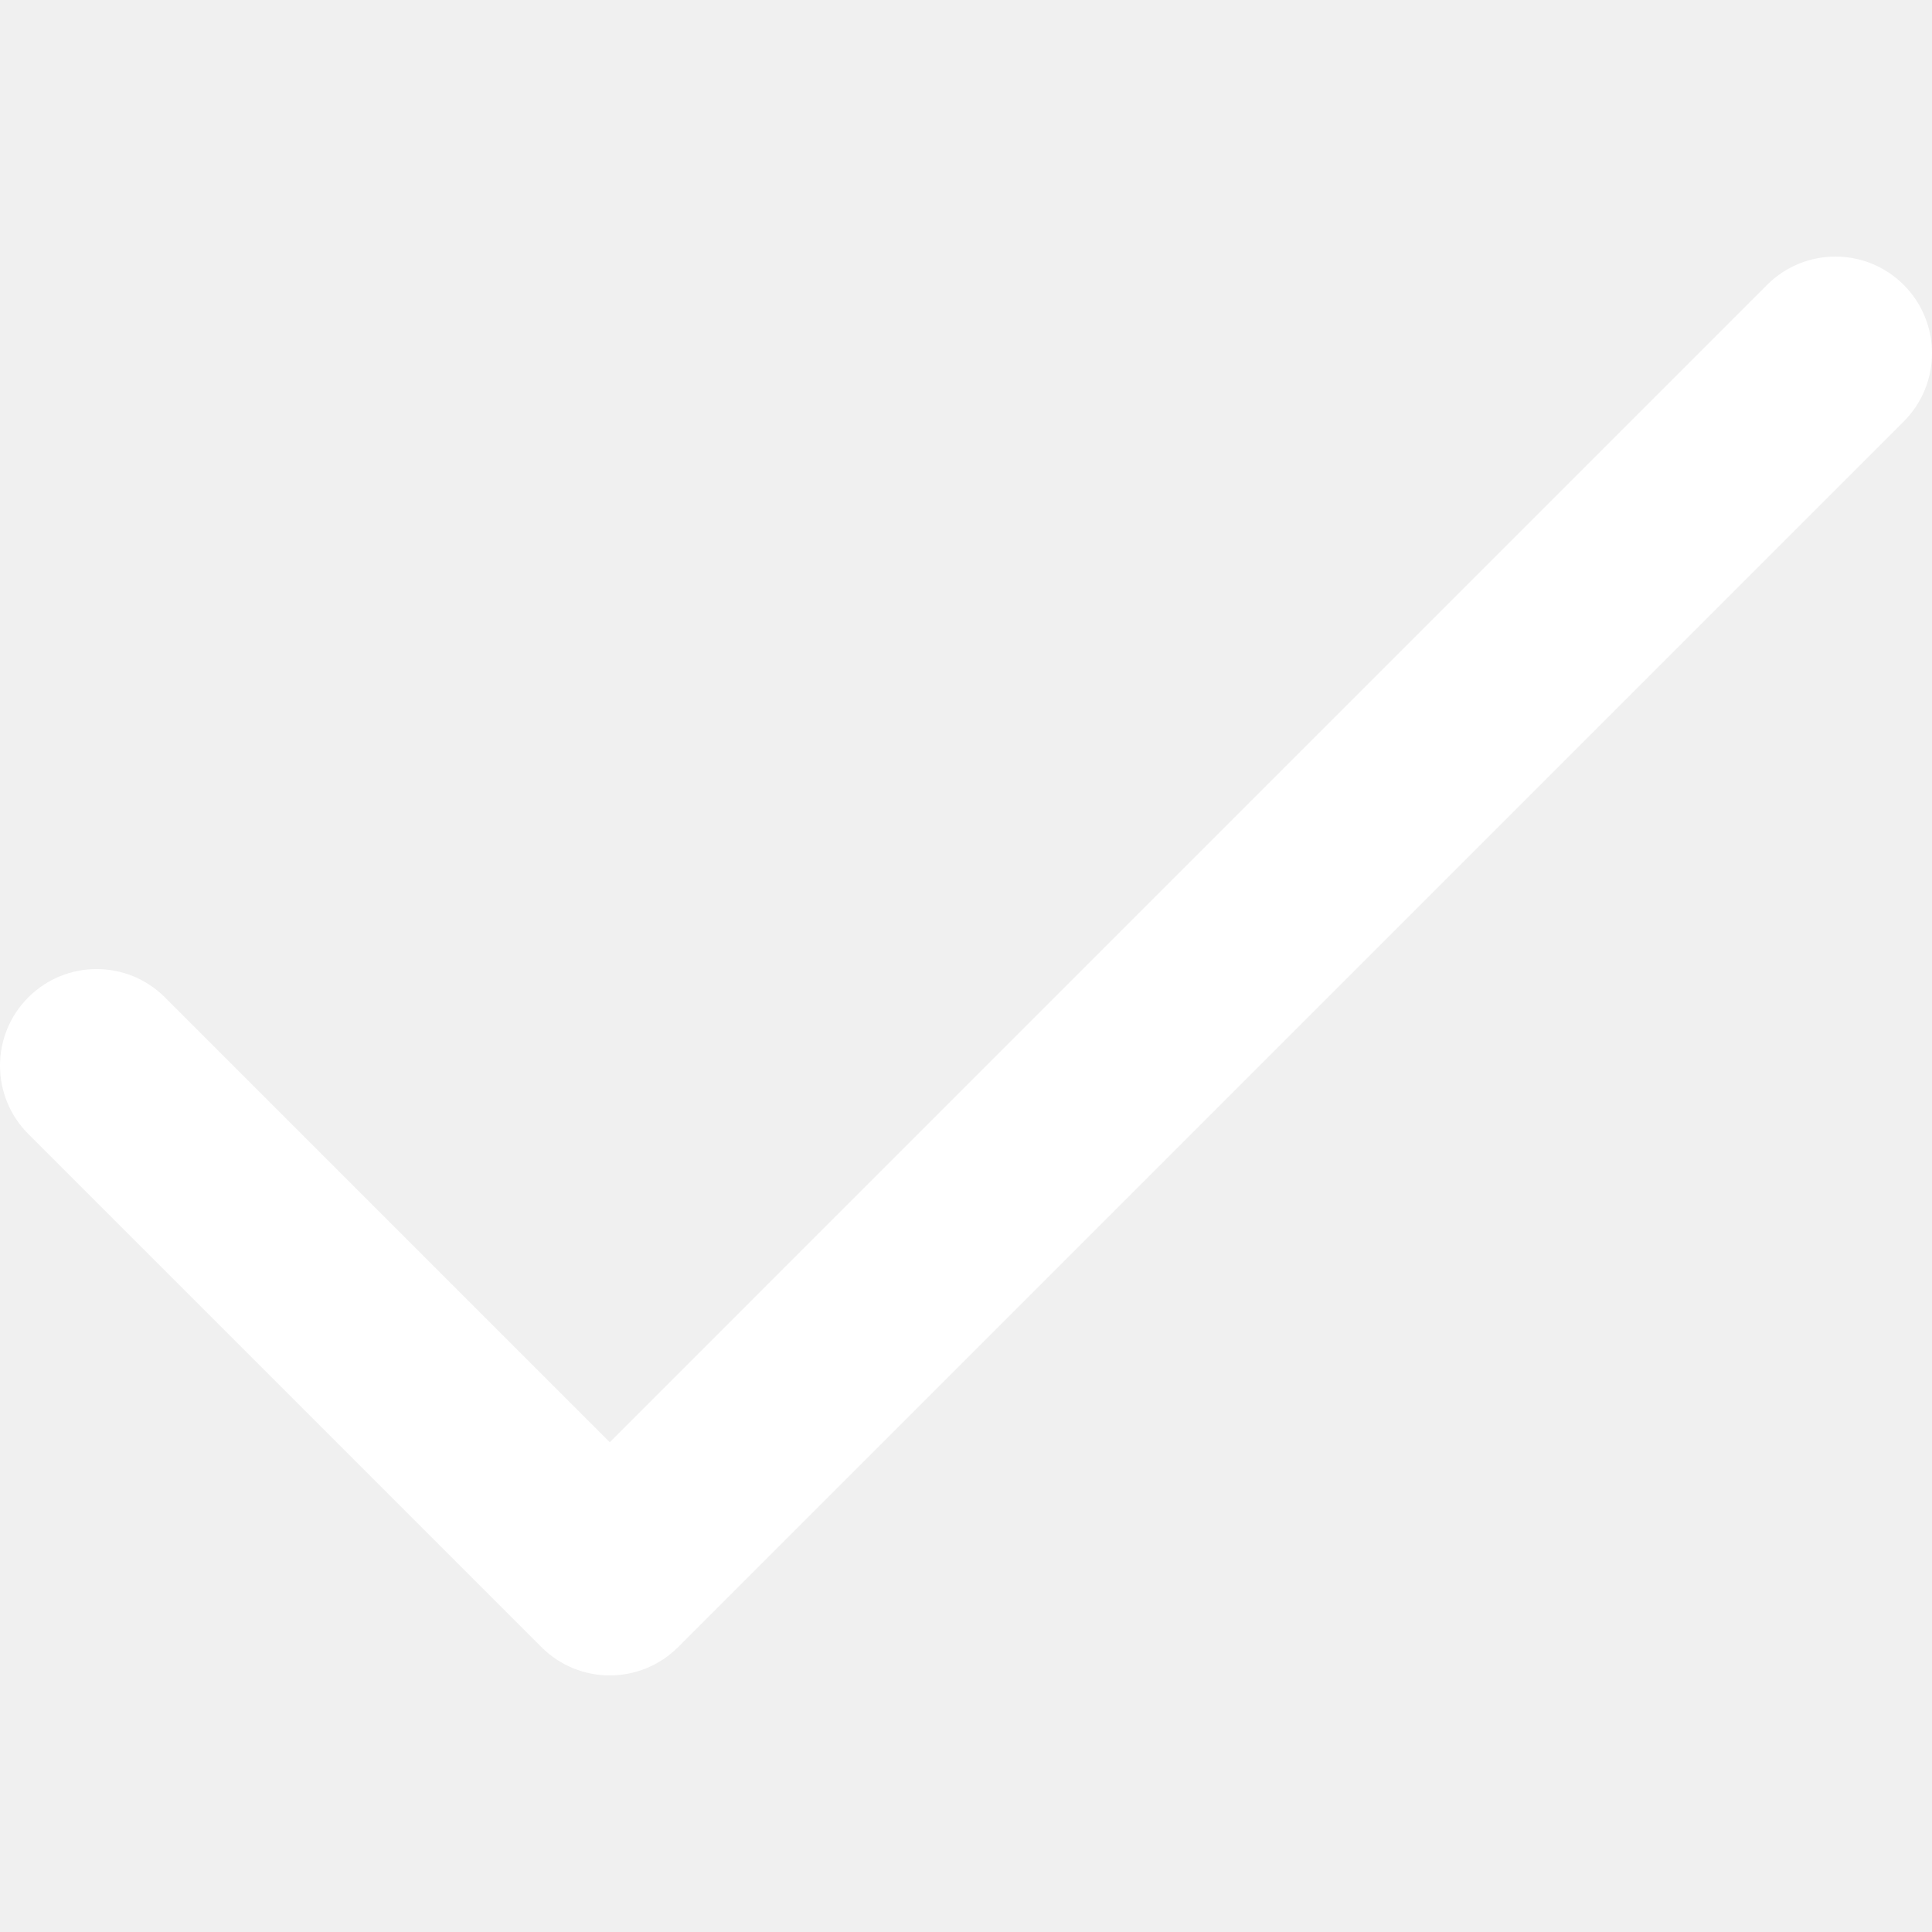
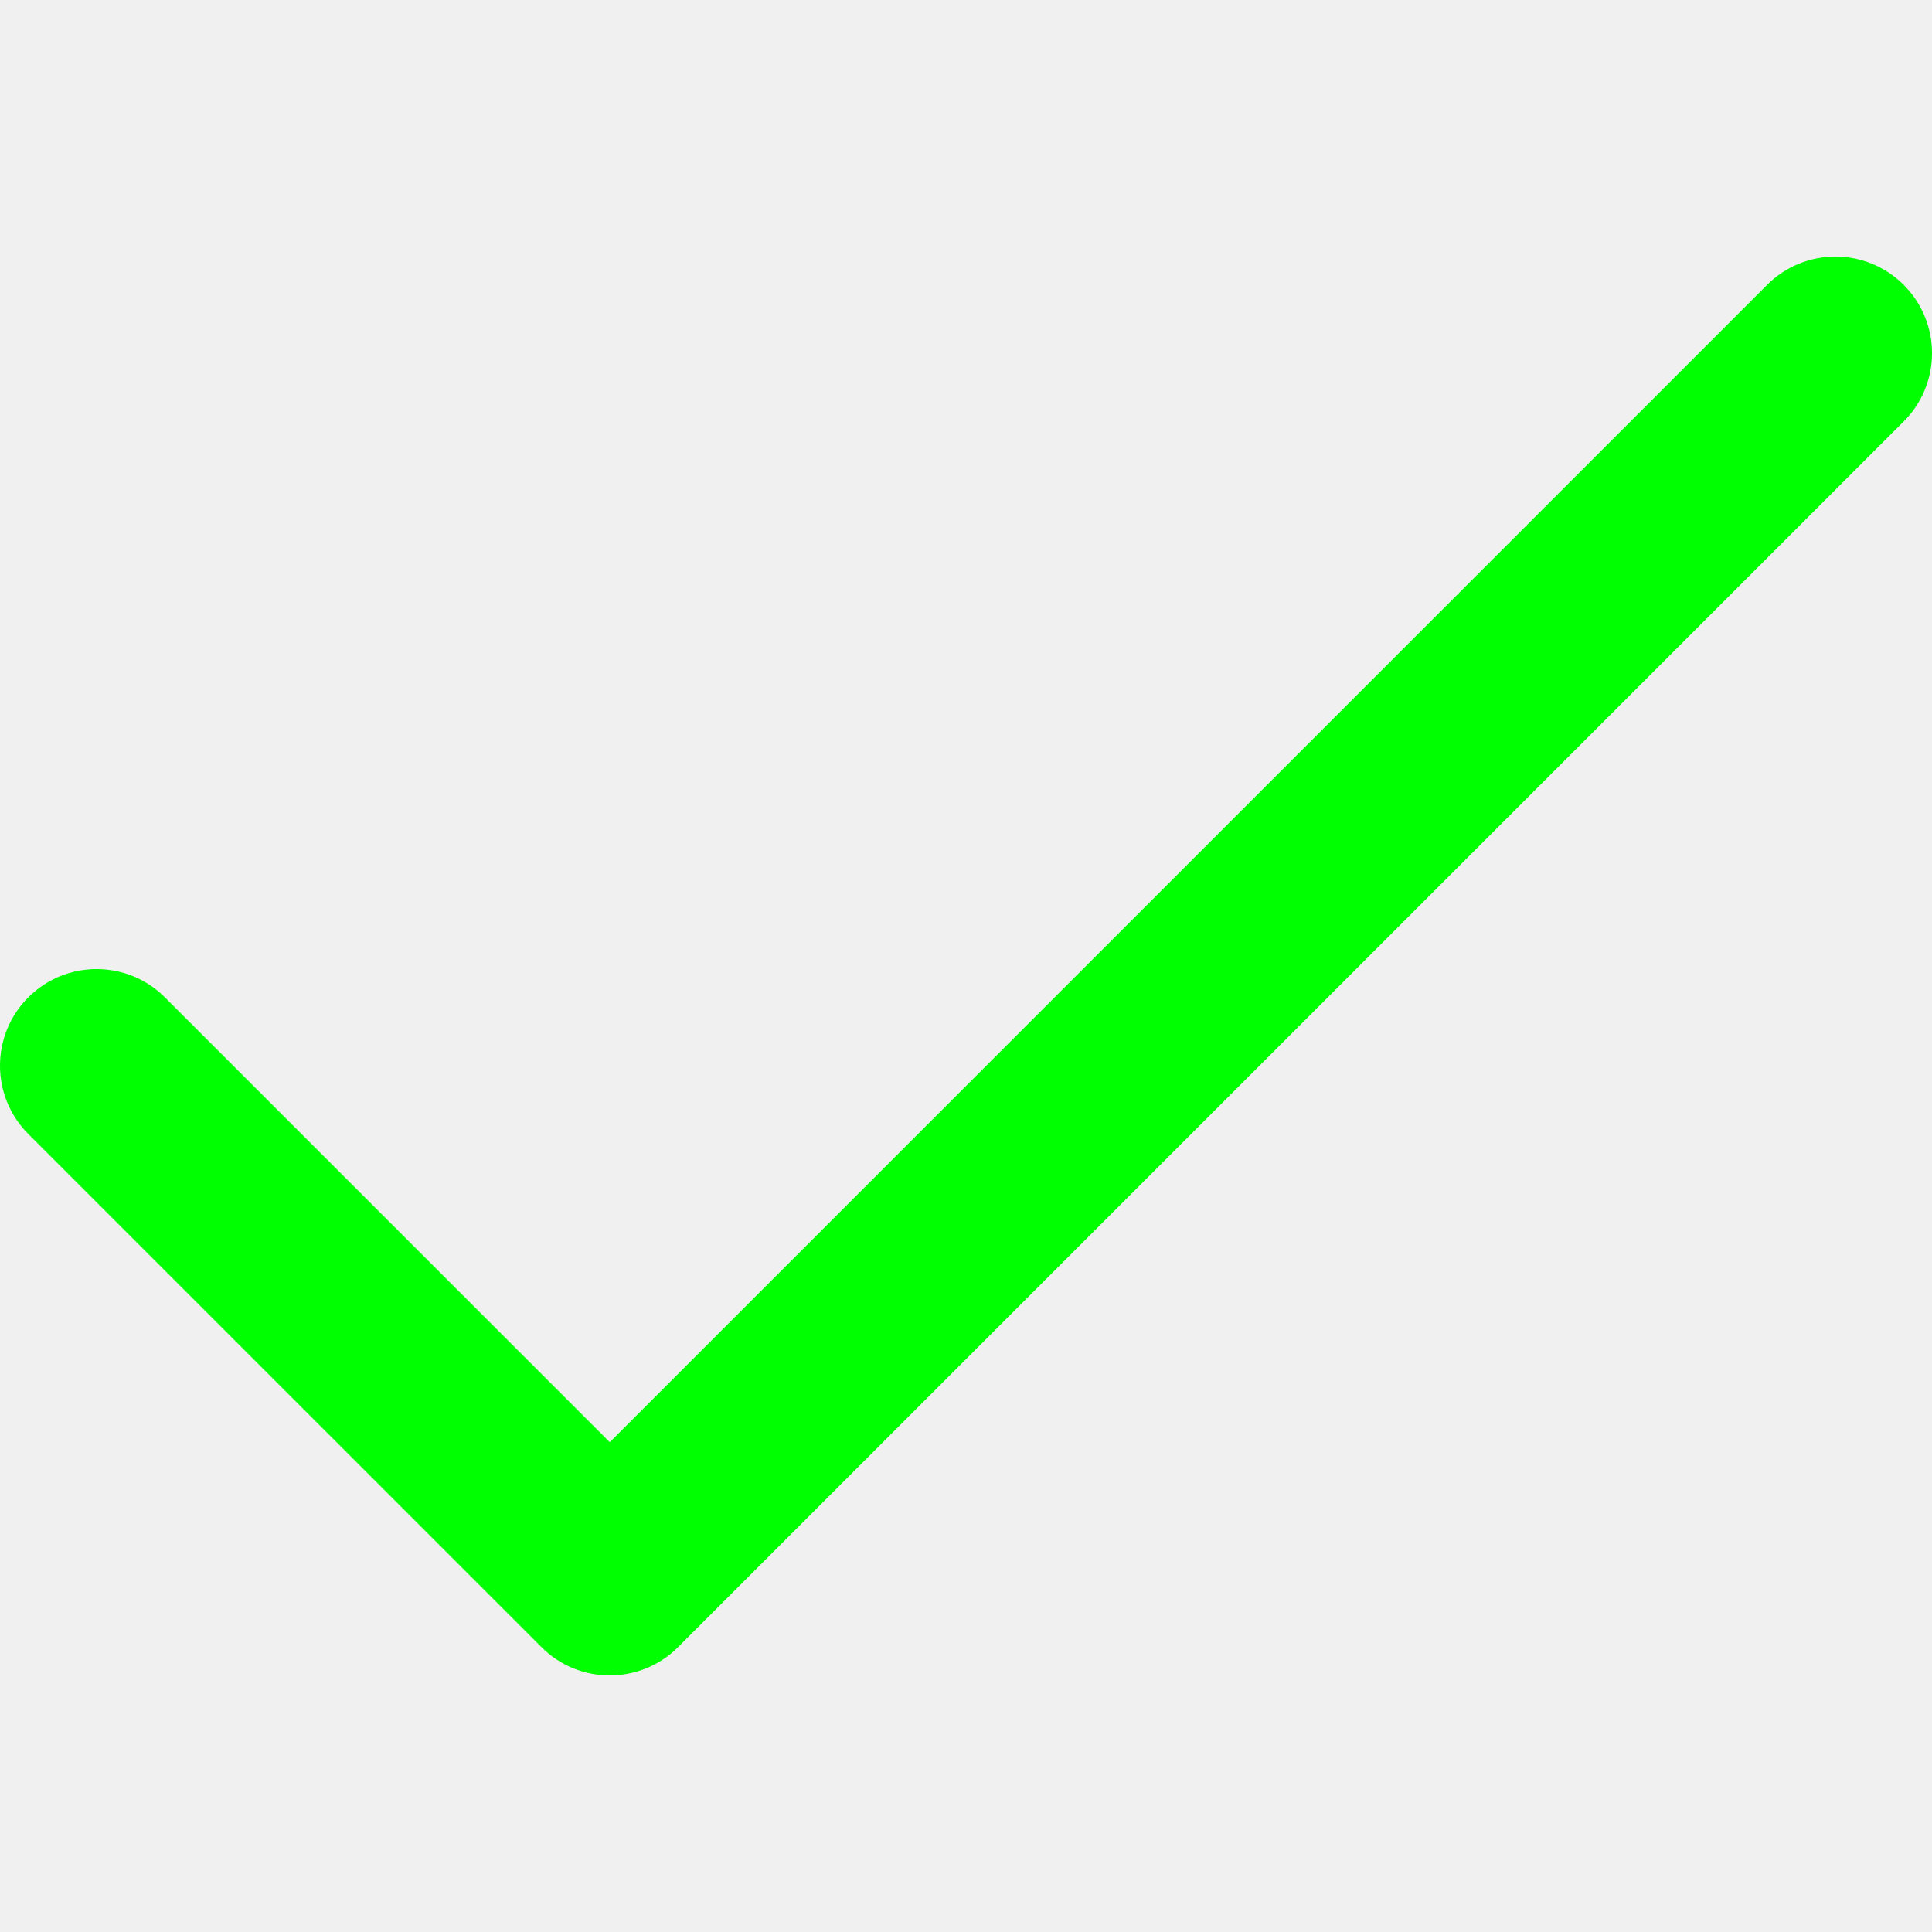
- <svg xmlns="http://www.w3.org/2000/svg" version="1.1" id="Layer_1" x="0px" y="0px" viewBox="0 0 512 512" fill="white" xml:space="preserve">
+ <svg xmlns="http://www.w3.org/2000/svg" version="1.1" id="Layer_1" x="0px" y="0px" viewBox="0 0 512 512" fill="#00FF01" xml:space="preserve">
  <g>
    <g>
      <path d="M504.502,75.496c-9.997-9.998-26.205-9.998-36.204,0L161.594,382.203L43.702,264.311c-9.997-9.998-26.205-9.997-36.204,0    c-9.998,9.997-9.998,26.205,0,36.203l135.994,135.992c9.994,9.997,26.214,9.99,36.204,0L504.502,111.7    C514.5,101.703,514.499,85.494,504.502,75.496z" />
    </g>
  </g>
  <g>
</g>
  <g>
</g>
  <g>
</g>
  <g>
</g>
  <g>
</g>
  <g>
</g>
  <g>
</g>
  <g>
</g>
  <g>
</g>
  <g>
</g>
  <g>
</g>
  <g>
</g>
  <g>
</g>
  <g>
</g>
  <g>
</g>
</svg>
